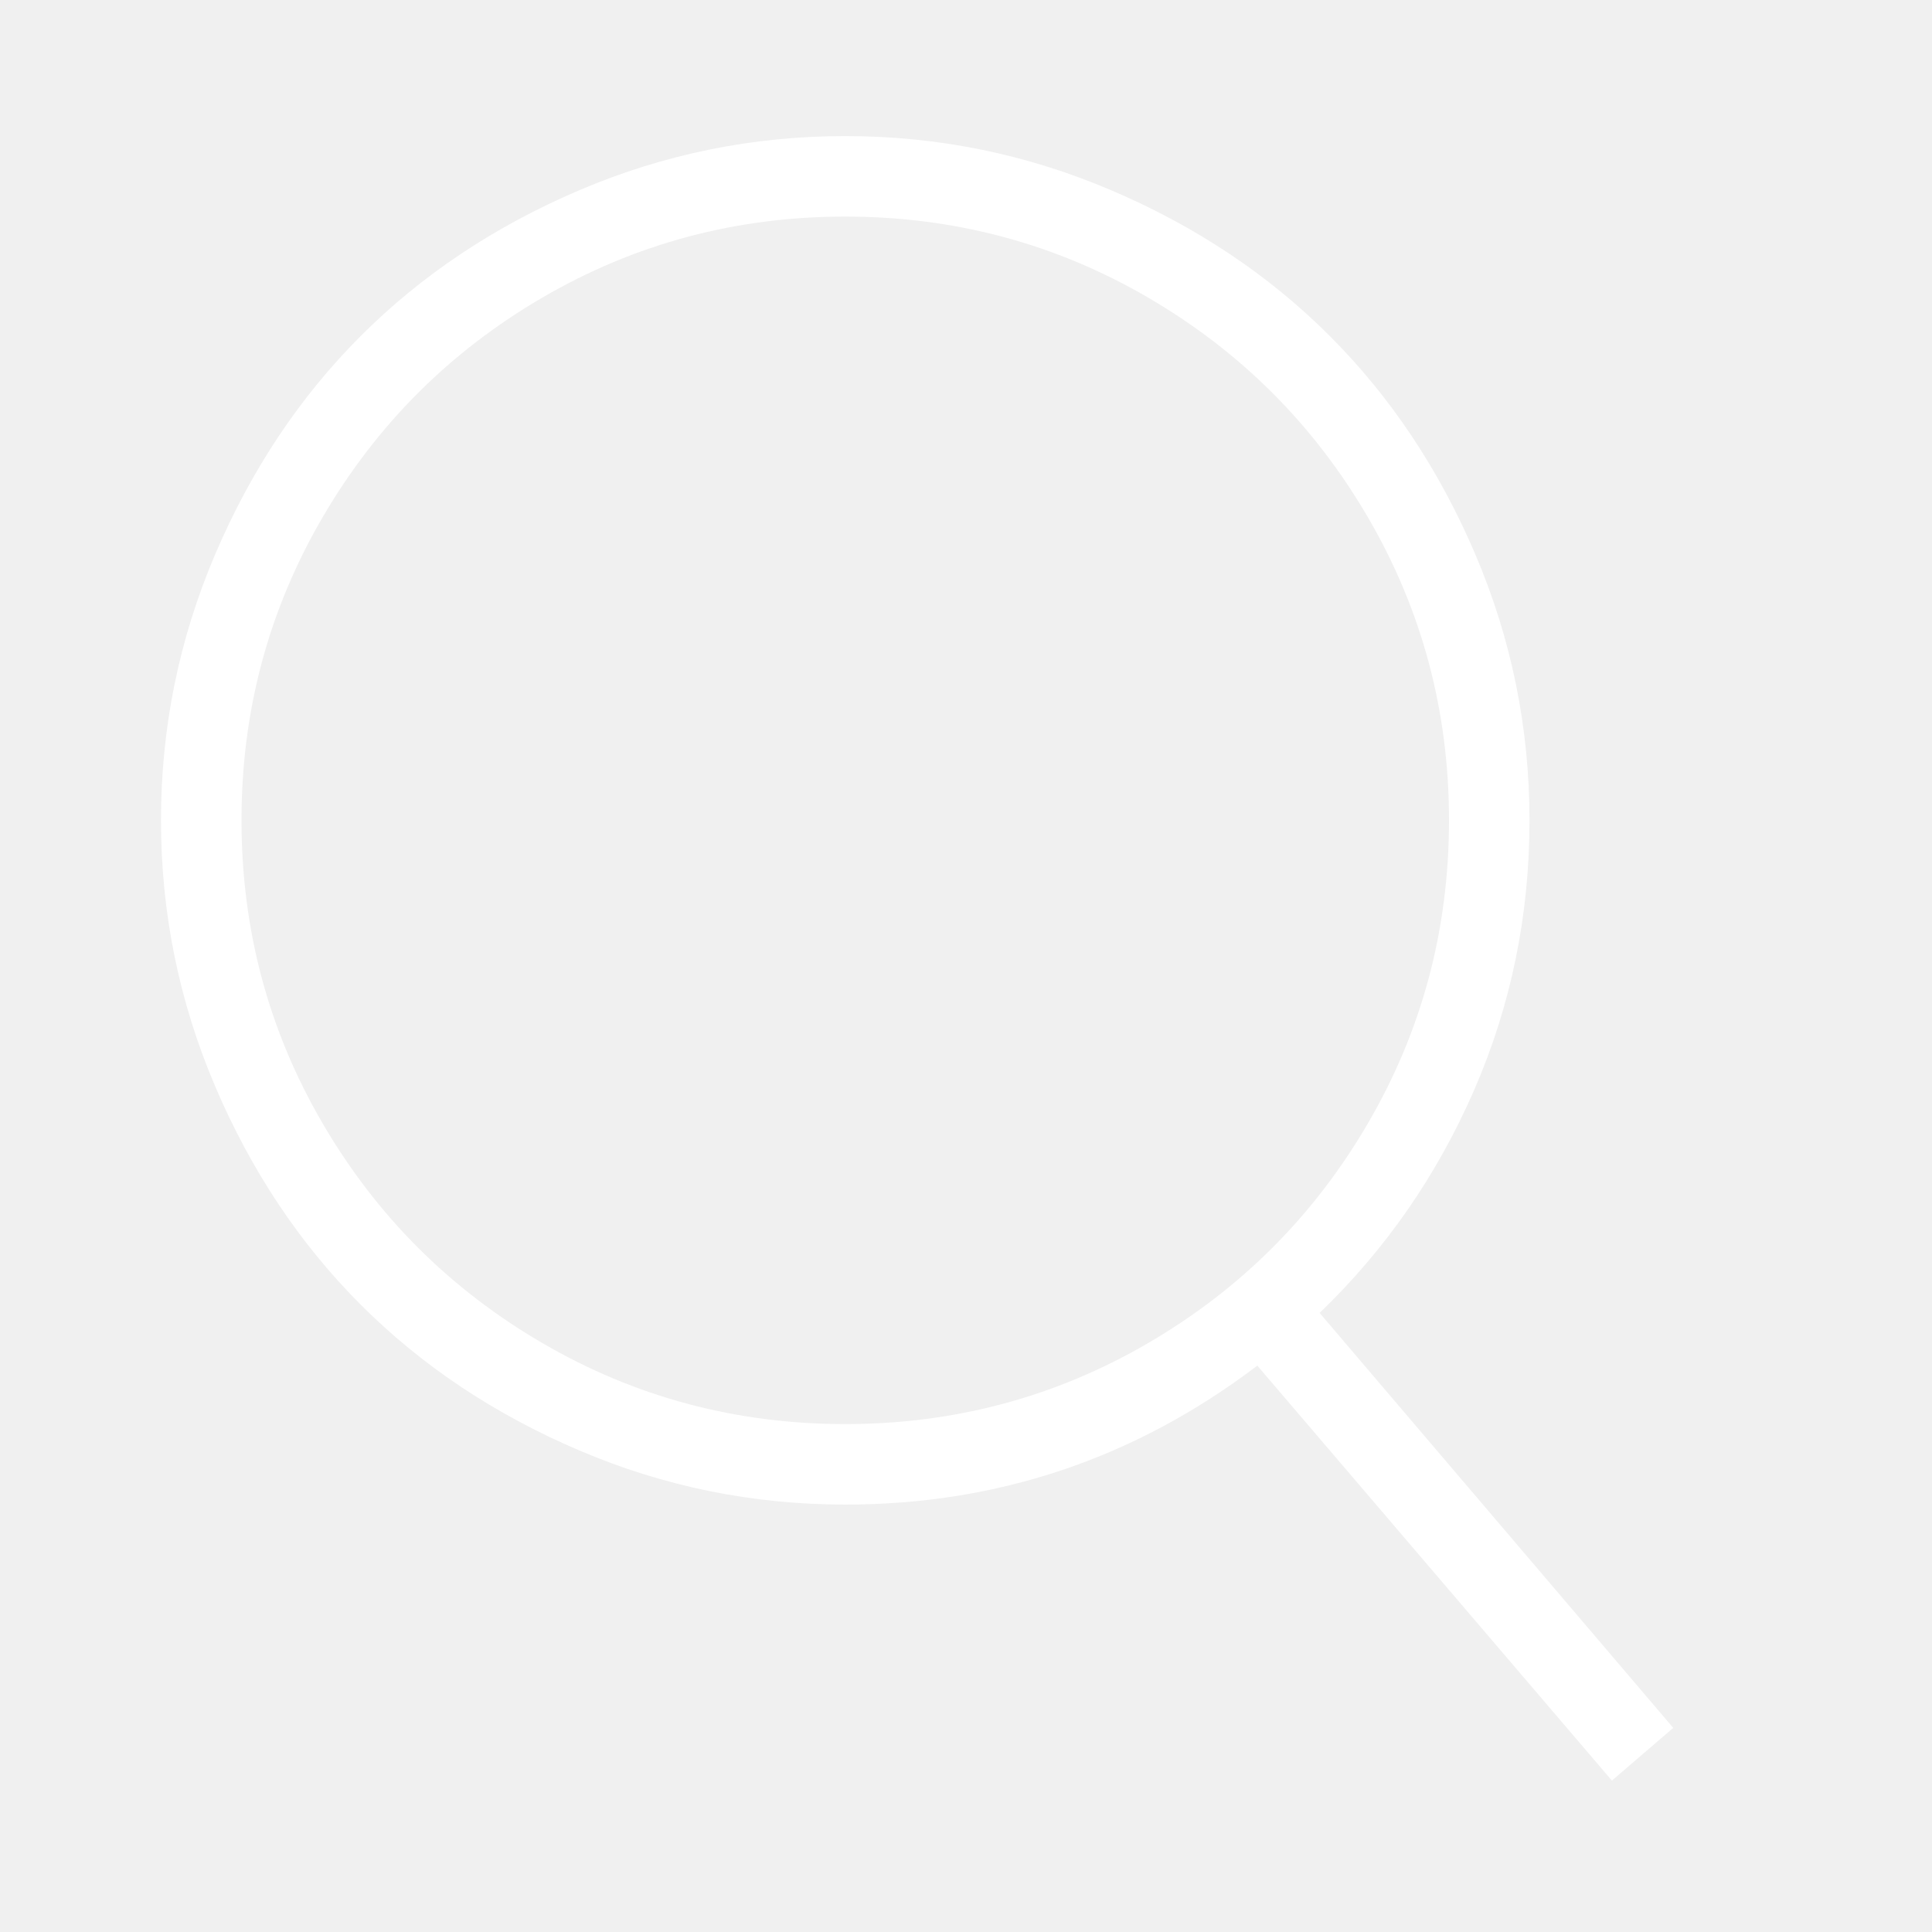
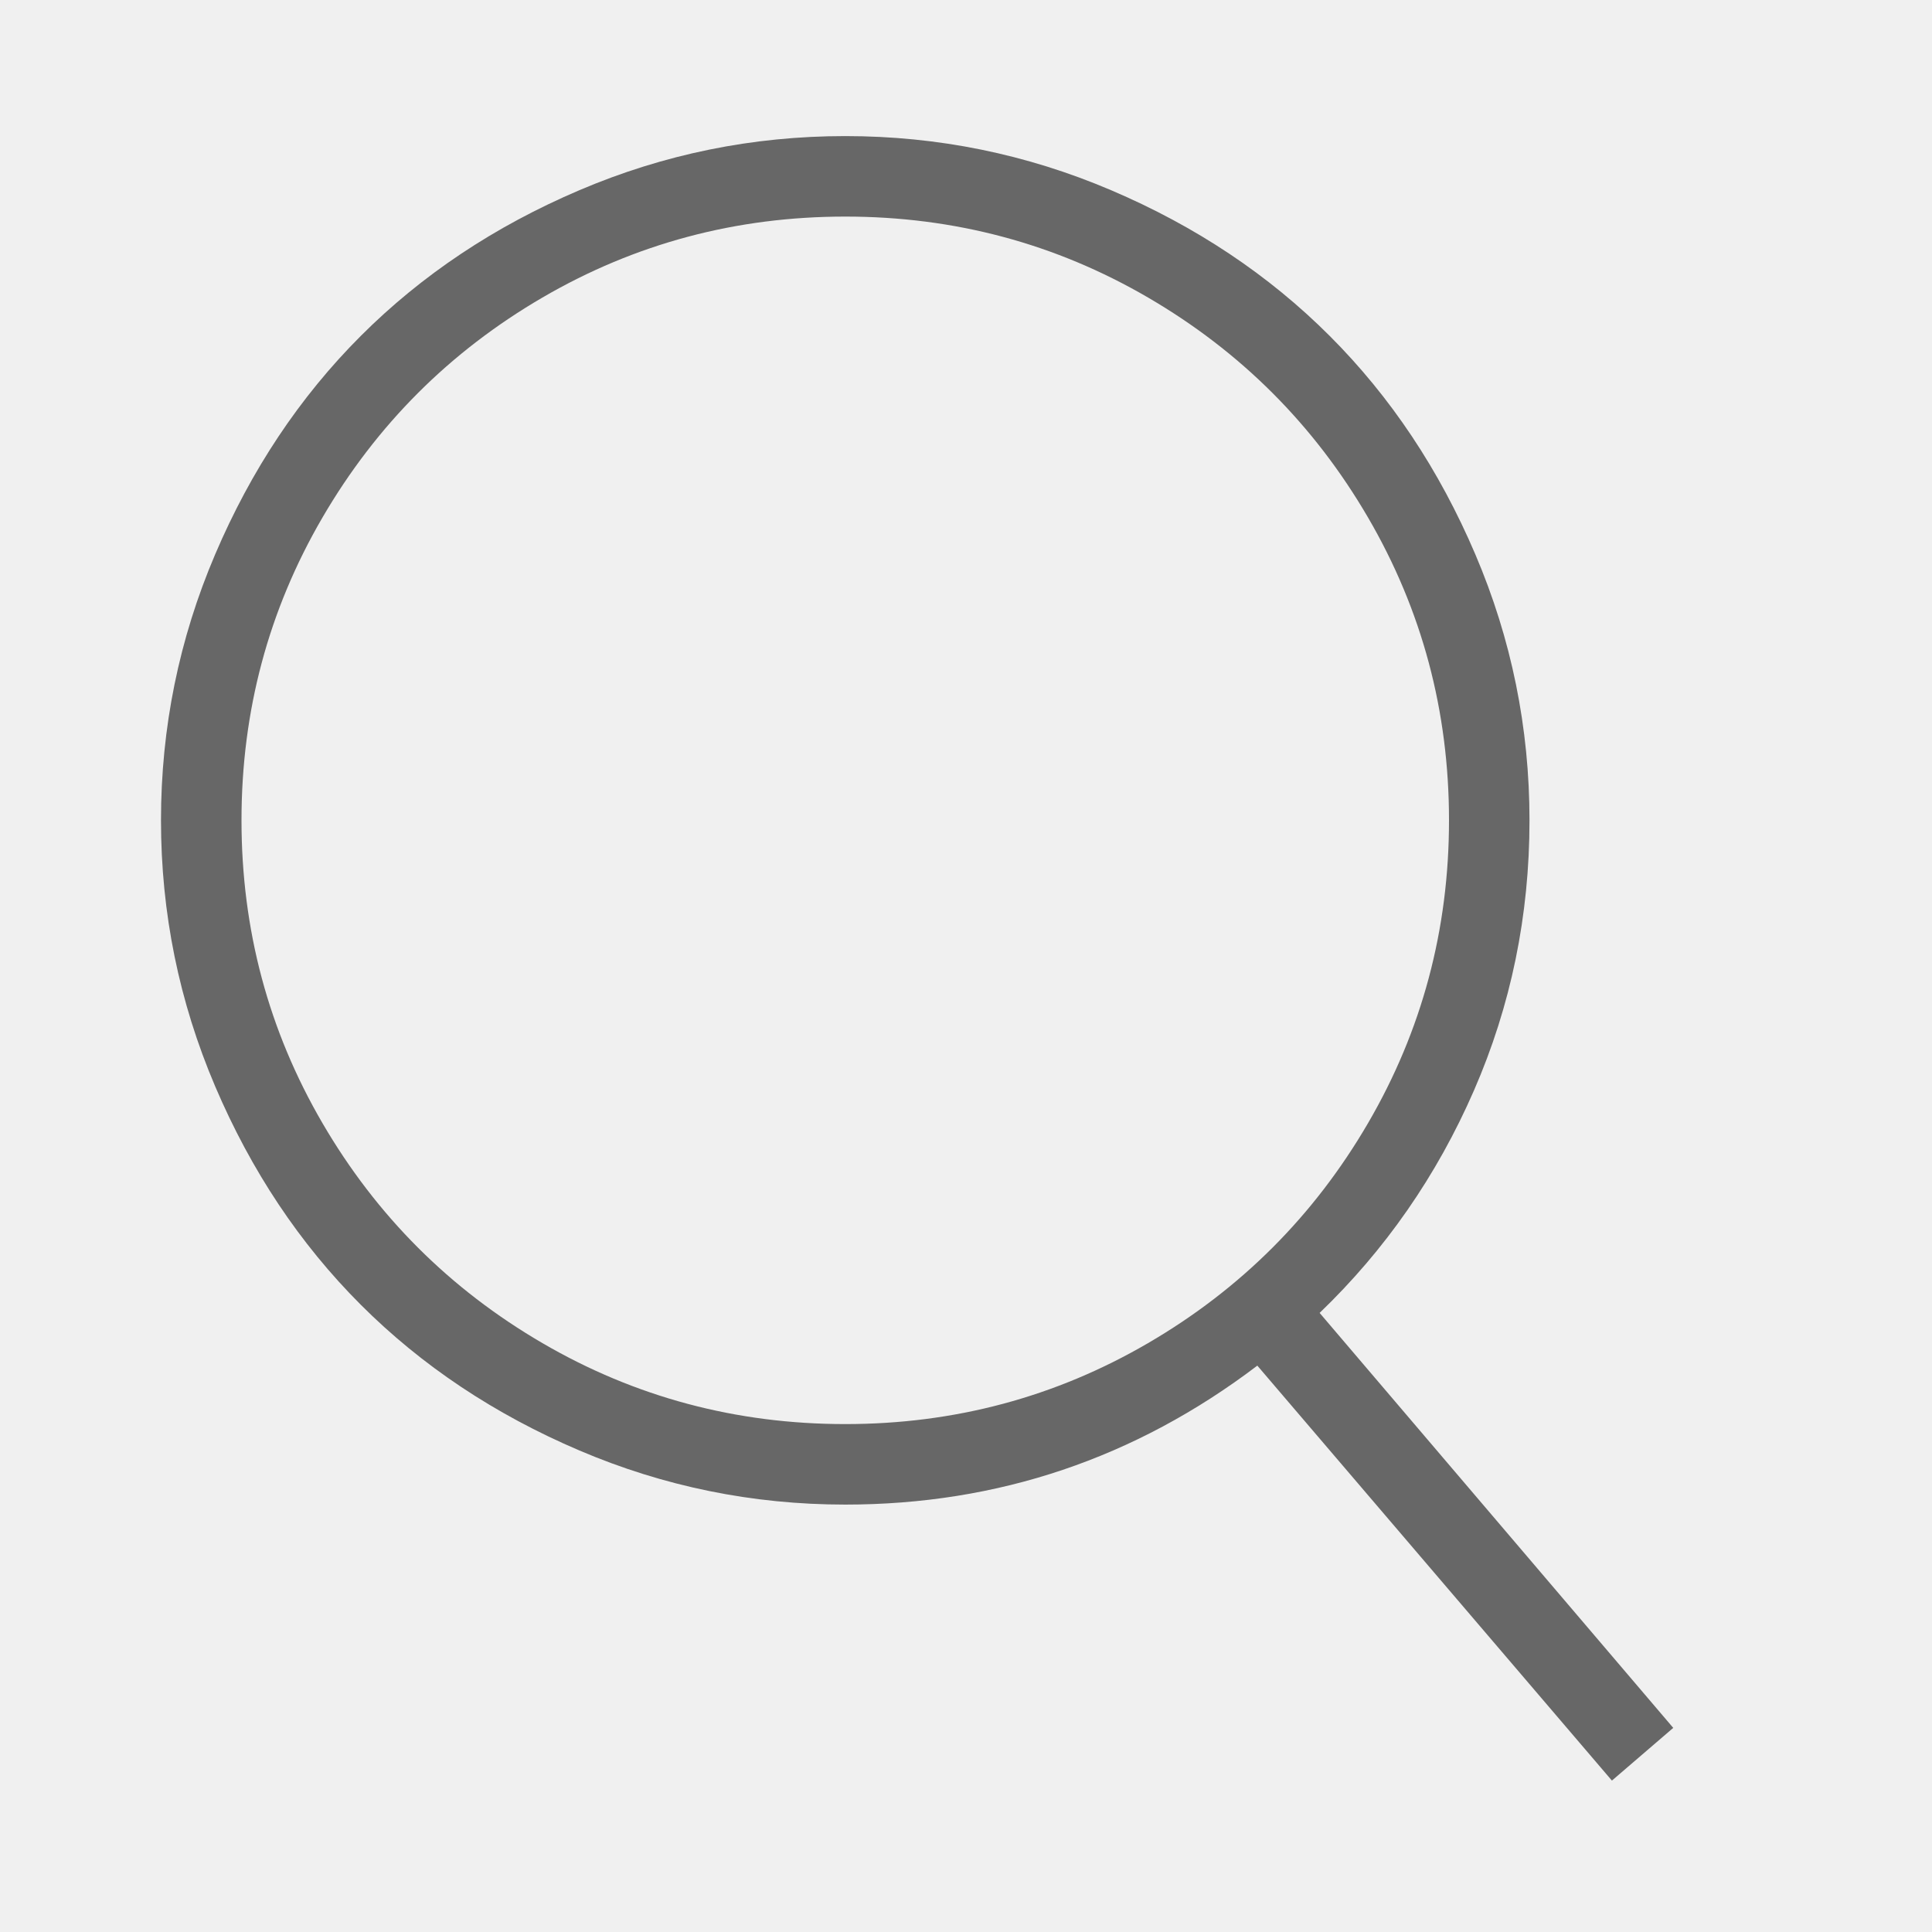
<svg xmlns="http://www.w3.org/2000/svg" viewBox="0 0 512 512">
-   <path d="M349.714 347.937l93.714 109.969-16.254 13.969-93.969-109.969q-48.508 36.825-109.207 36.825-36.826 0-70.476-14.349t-57.905-38.603-38.603-57.905-14.349-70.476 14.349-70.476 38.603-57.905 57.905-38.603 70.476-14.349 70.476 14.349 57.905 38.603 38.603 57.905 14.349 70.476q0 37.841-14.73 71.619t-40.889 58.921zM224 377.397q43.428 0 80.254-21.461t58.286-58.286 21.461-80.254-21.461-80.254-58.286-58.285-80.254-21.46-80.254 21.46-58.285 58.285-21.46 80.254 21.46 80.254 58.285 58.286 80.254 21.461z" fill="#ffffff" fill-rule="evenodd" />
+   <path d="M349.714 347.937l93.714 109.969-16.254 13.969-93.969-109.969q-48.508 36.825-109.207 36.825-36.826 0-70.476-14.349t-57.905-38.603-38.603-57.905-14.349-70.476 14.349-70.476 38.603-57.905 57.905-38.603 70.476-14.349 70.476 14.349 57.905 38.603 38.603 57.905 14.349 70.476q0 37.841-14.73 71.619t-40.889 58.921zM224 377.397q43.428 0 80.254-21.461t58.286-58.286 21.461-80.254-21.461-80.254-58.286-58.285-80.254-21.46-80.254 21.46-58.285 58.285-21.46 80.254 21.46 80.254 58.285 58.286 80.254 21.461z" fill="rgb(103, 103, 103)" fill-rule="evenodd" />
</svg>
